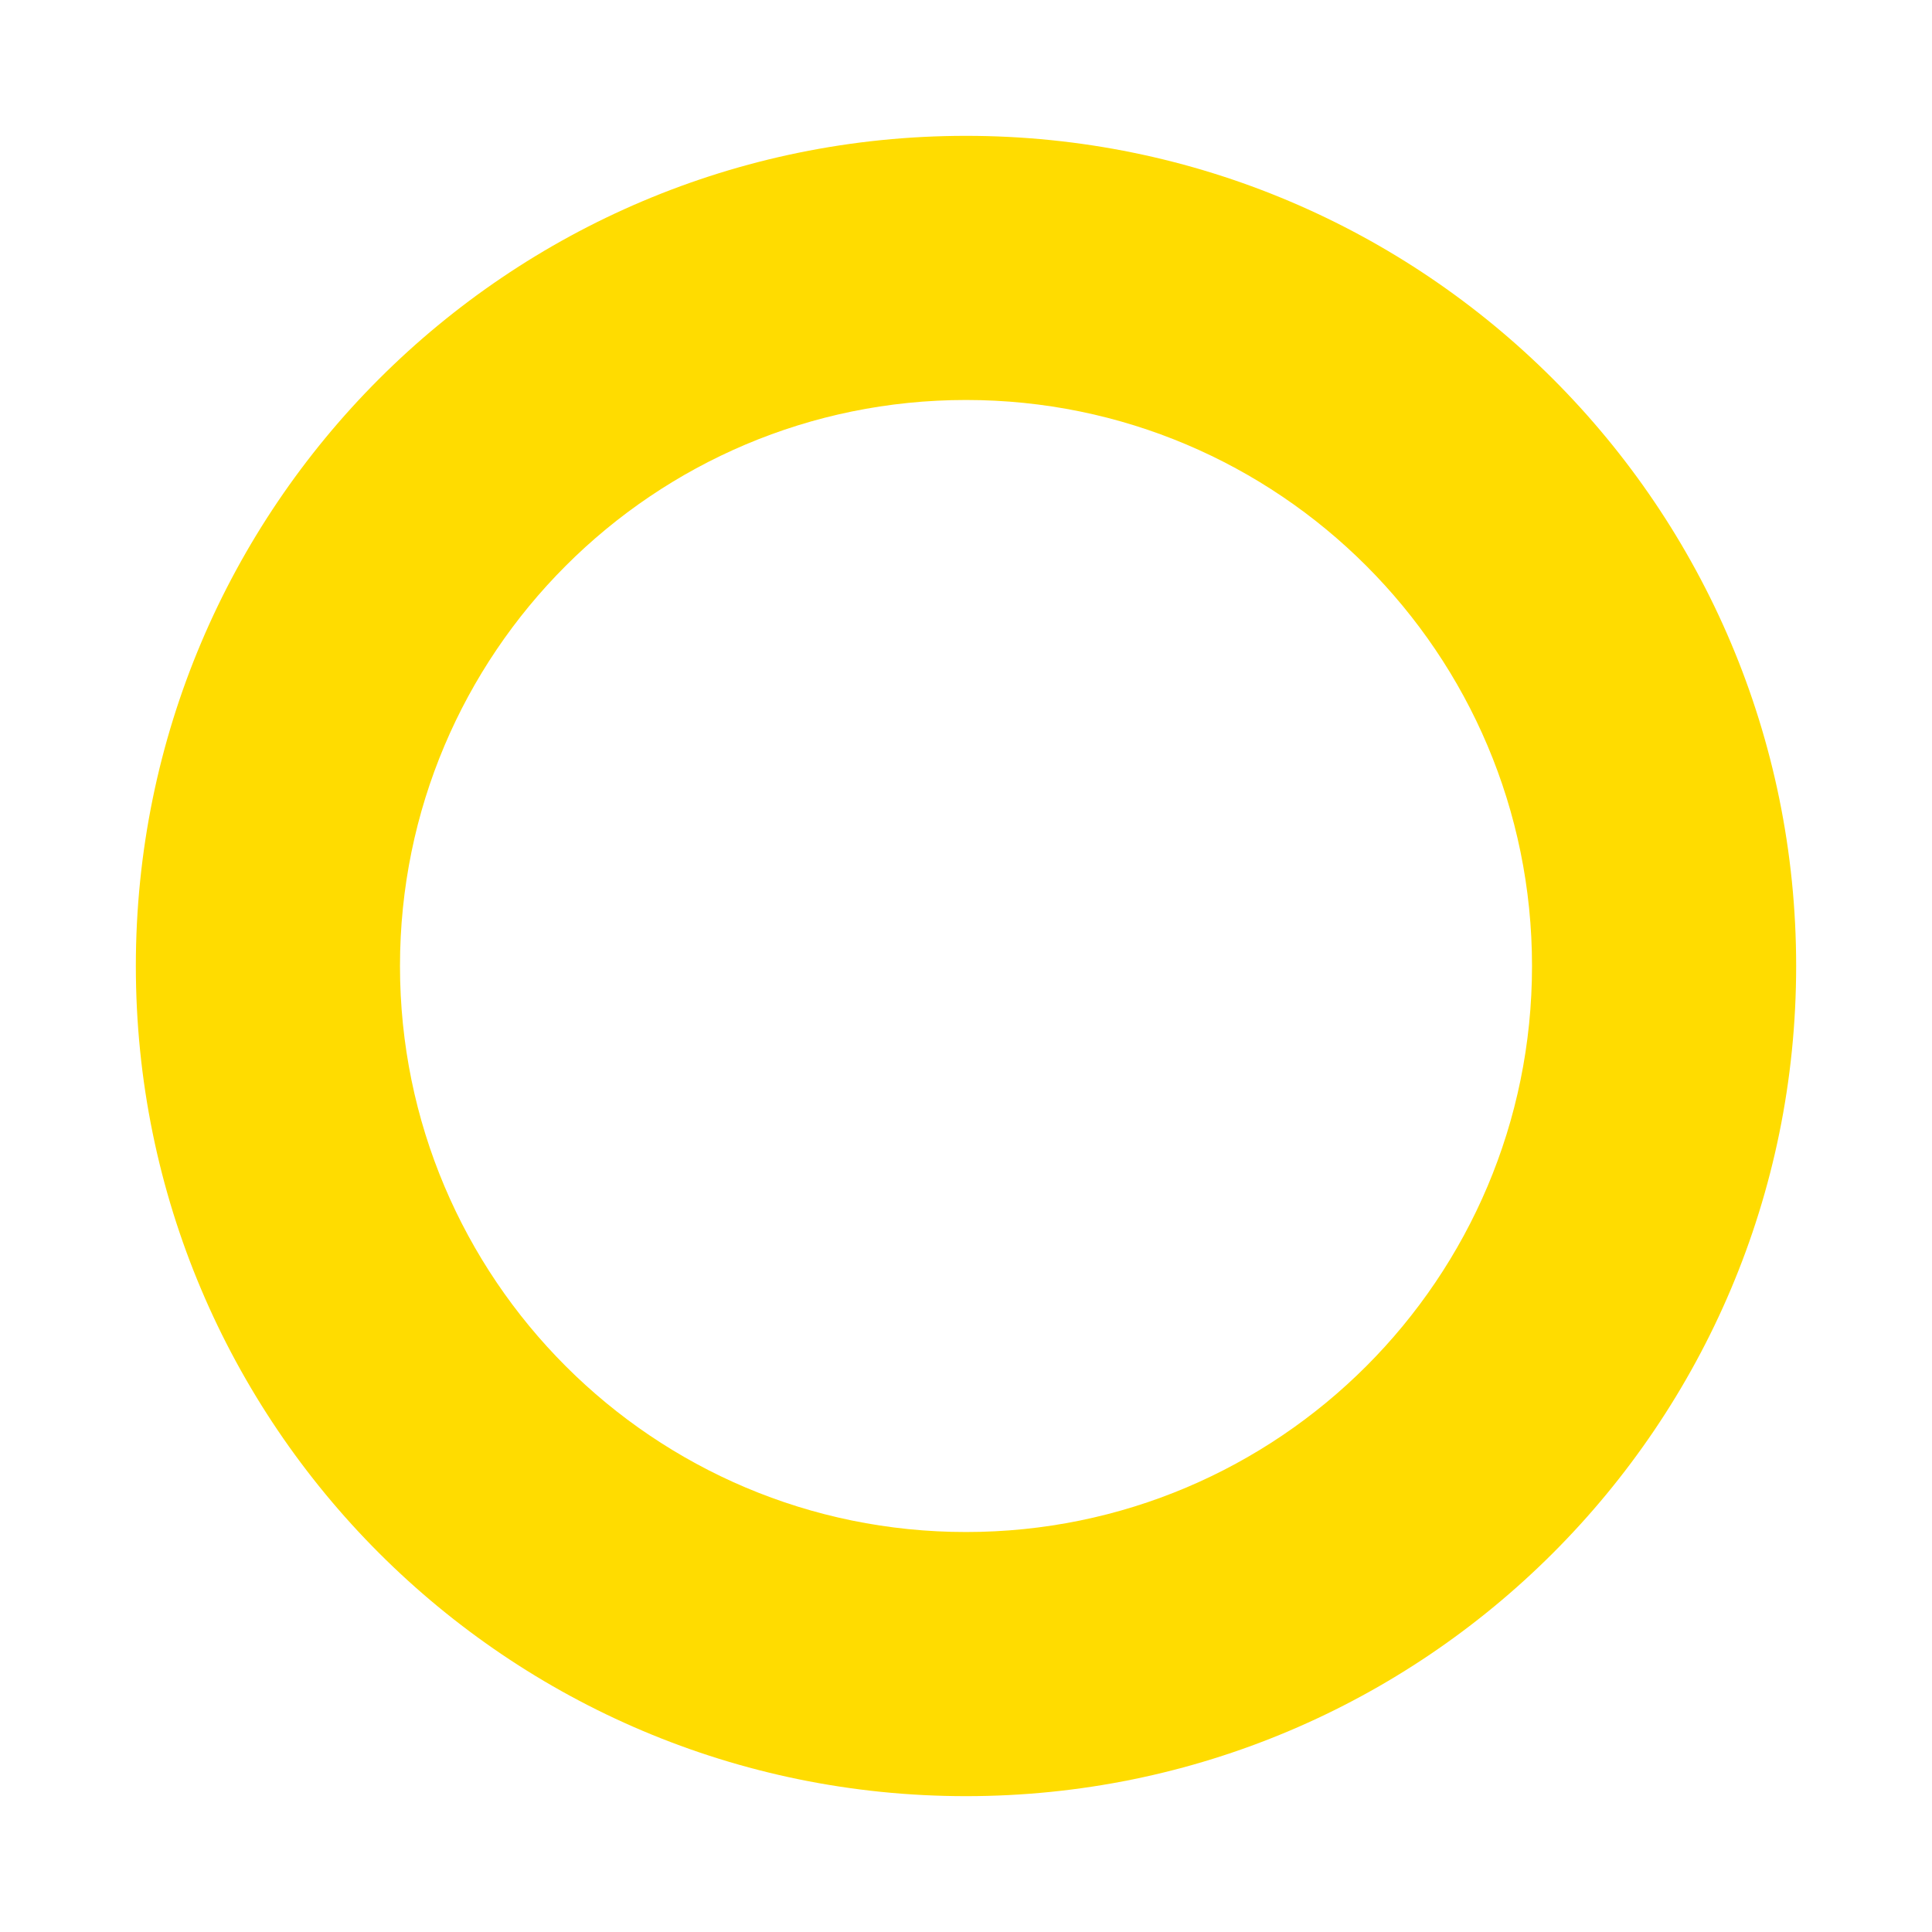
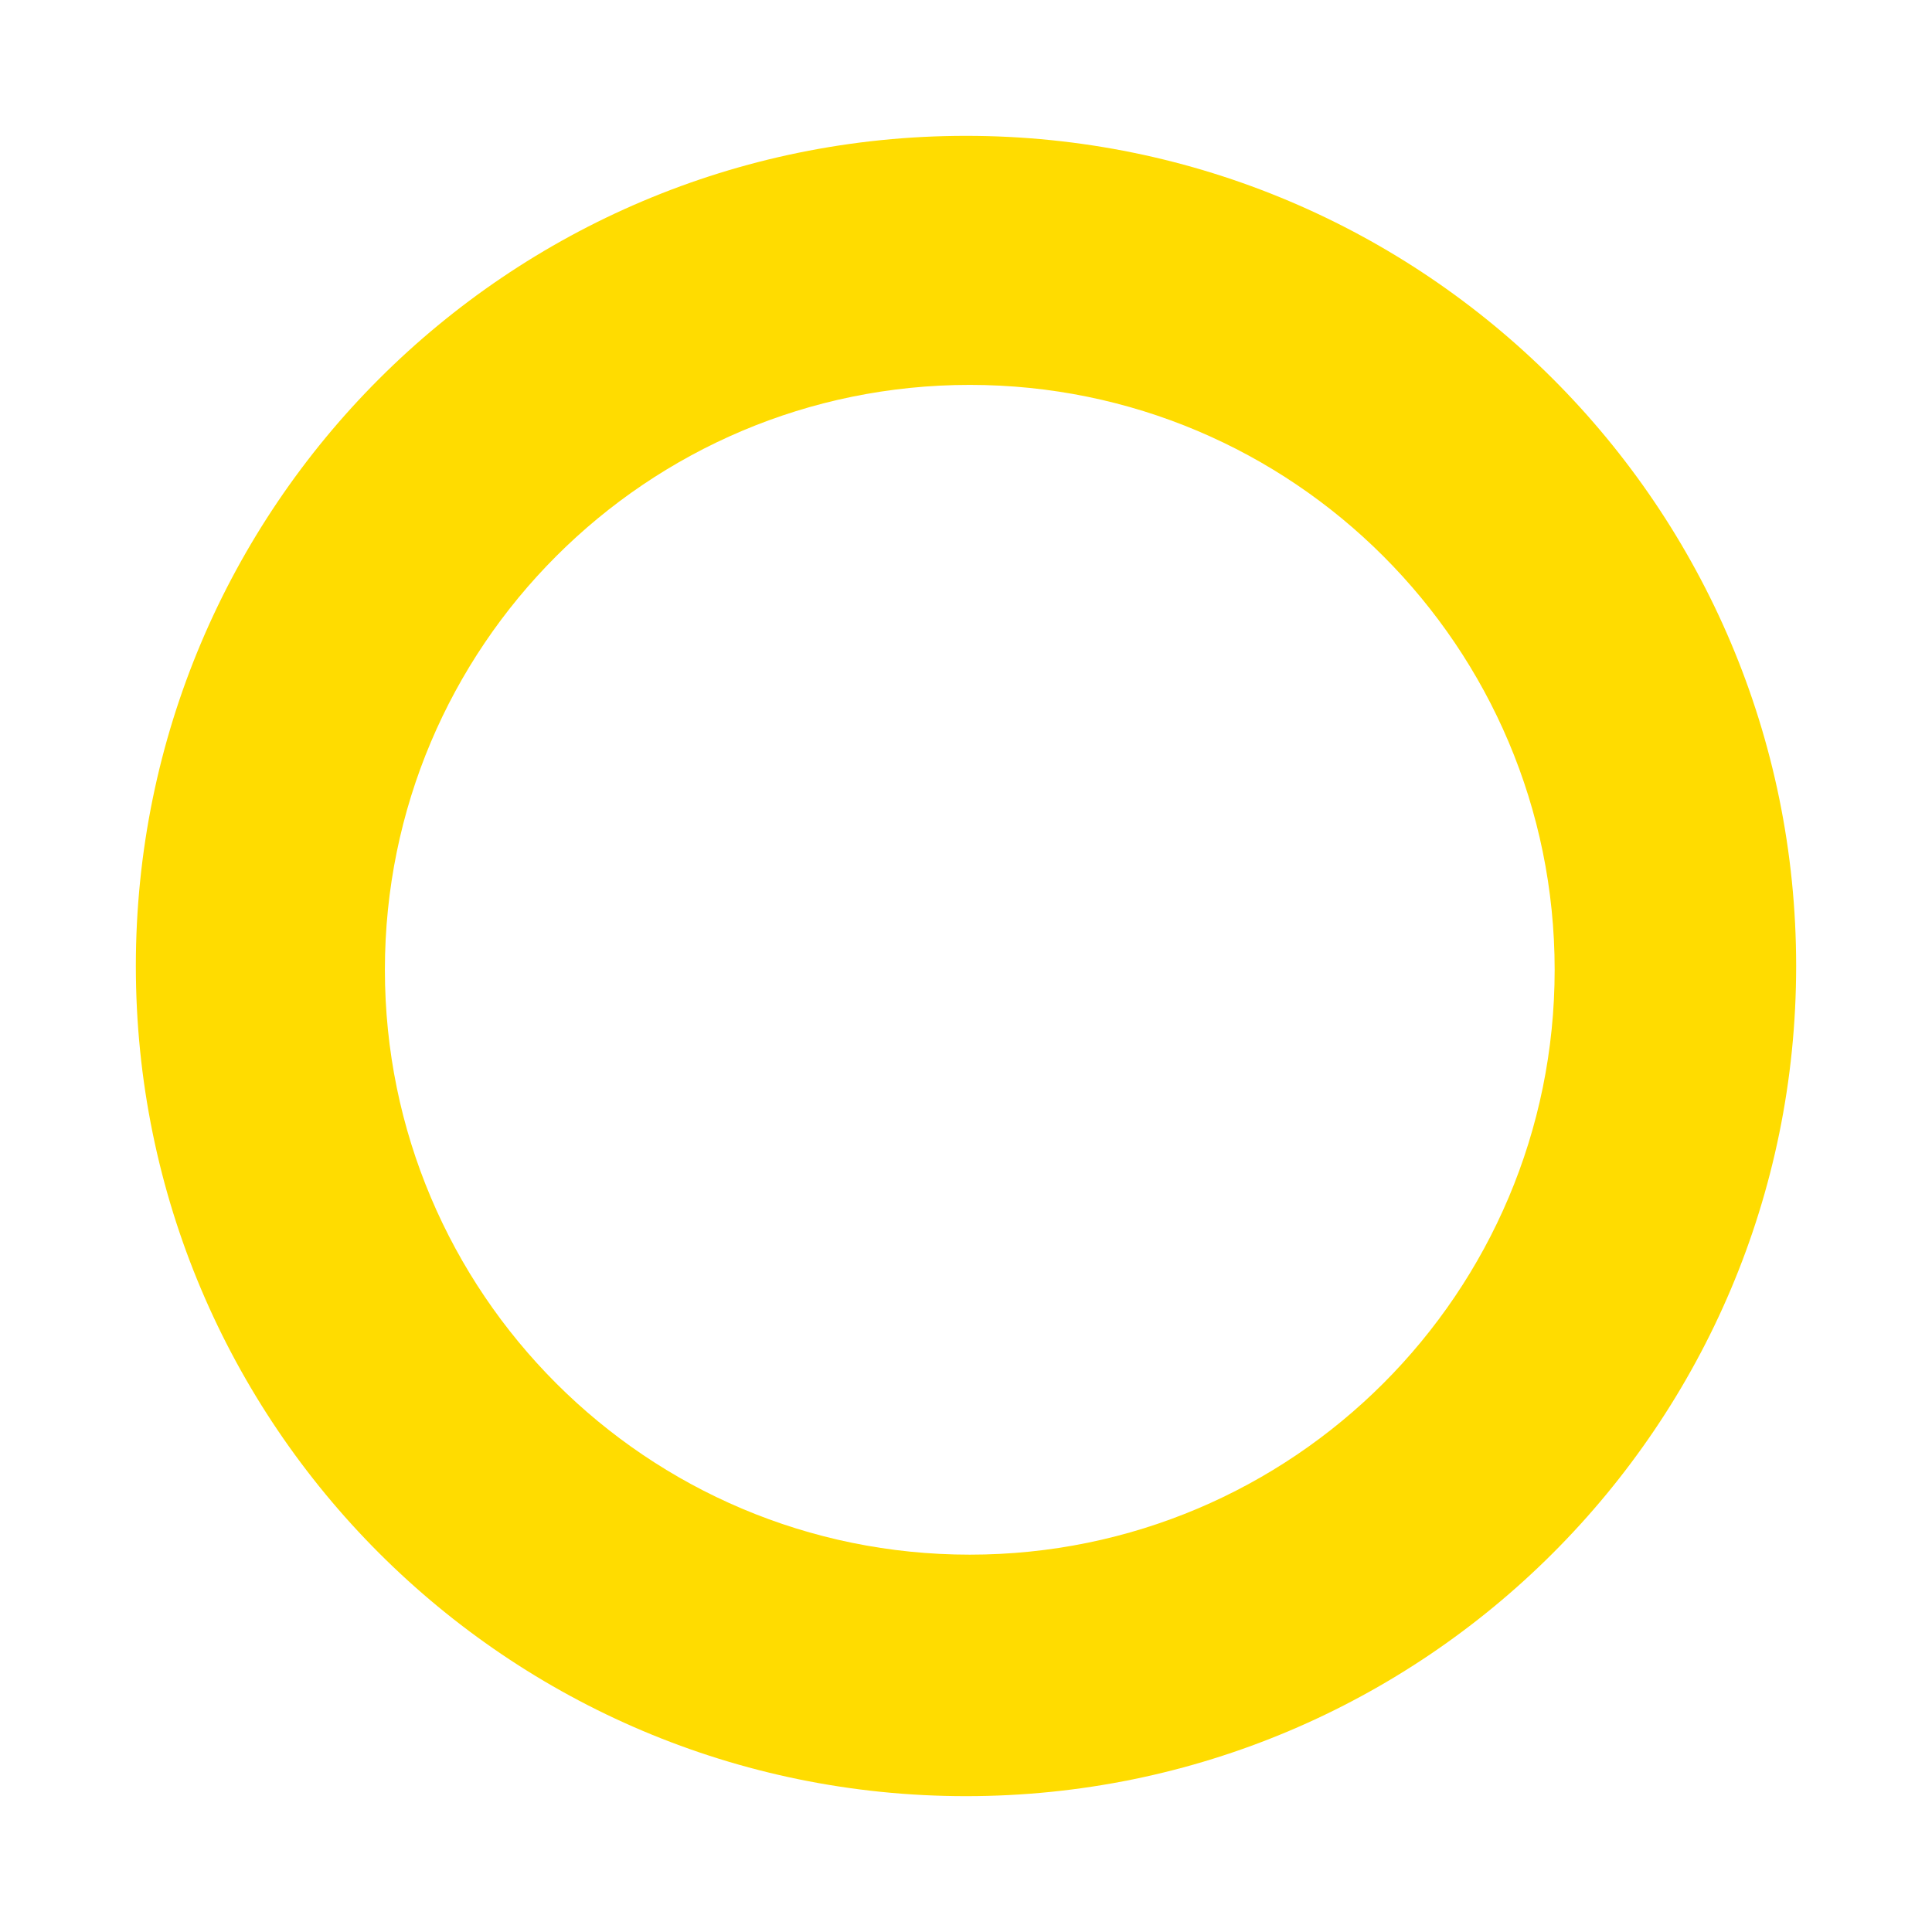
<svg xmlns="http://www.w3.org/2000/svg" width="256" height="256" viewBox="0 0 256 256" fill="none">
-   <path d="M128 18C188.751 18 238 67.249 238 128C238 188.751 188.751 238 128 238C67.249 238 18 188.751 18 128C18 67.249 67.249 18 128 18ZM128 53C86.579 53 53 86.579 53 128C53 169.421 86.579 203 128 203C169.421 203 203 169.421 203 128C203 86.579 169.421 53 128 53Z" fill="#FFDC00" />
+   <path d="M128 18C188.751 18 238 67.249 238 128C238 188.751 188.751 238 128 238C67.249 238 18 188.751 18 128C18 67.249 67.249 18 128 18ZM128.5 51C85.698 51 51 85.698 51 128.5C51 171.302 85.698 206 128.5 206C171.302 206 206 171.302 206 128.5C206 85.698 171.302 51 128.5 51Z" fill="#FFDC00" />
</svg>
